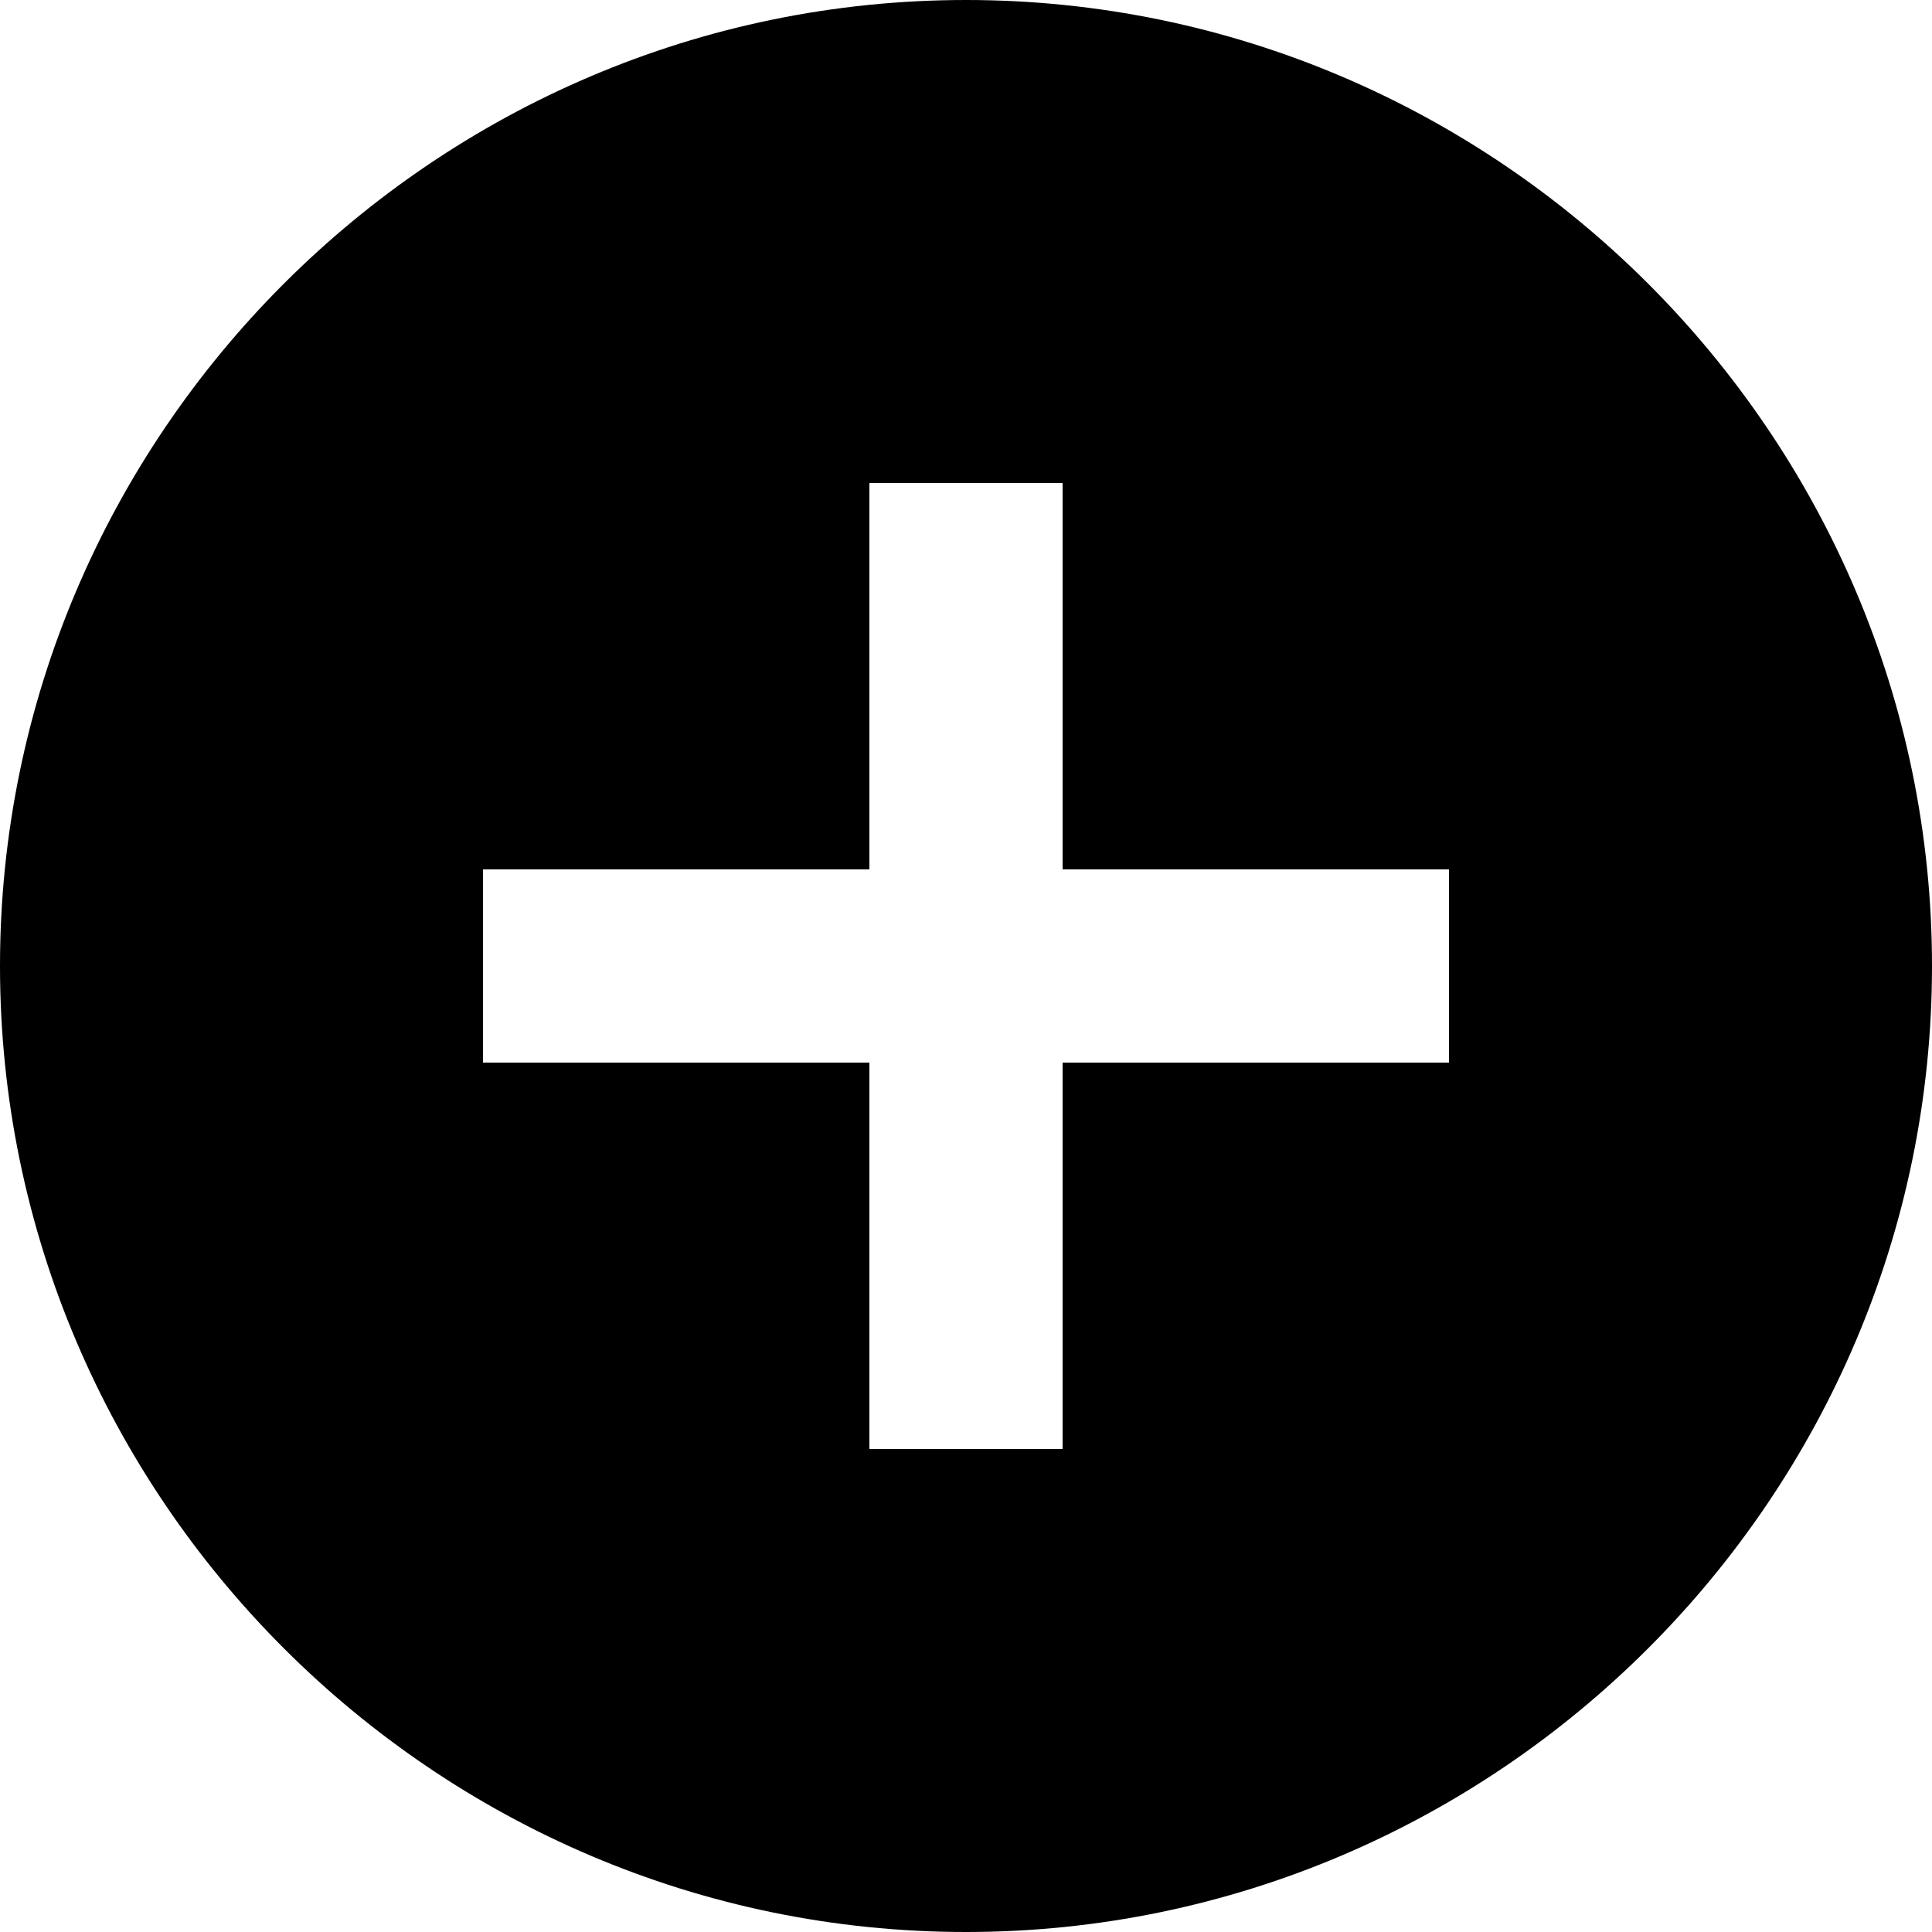
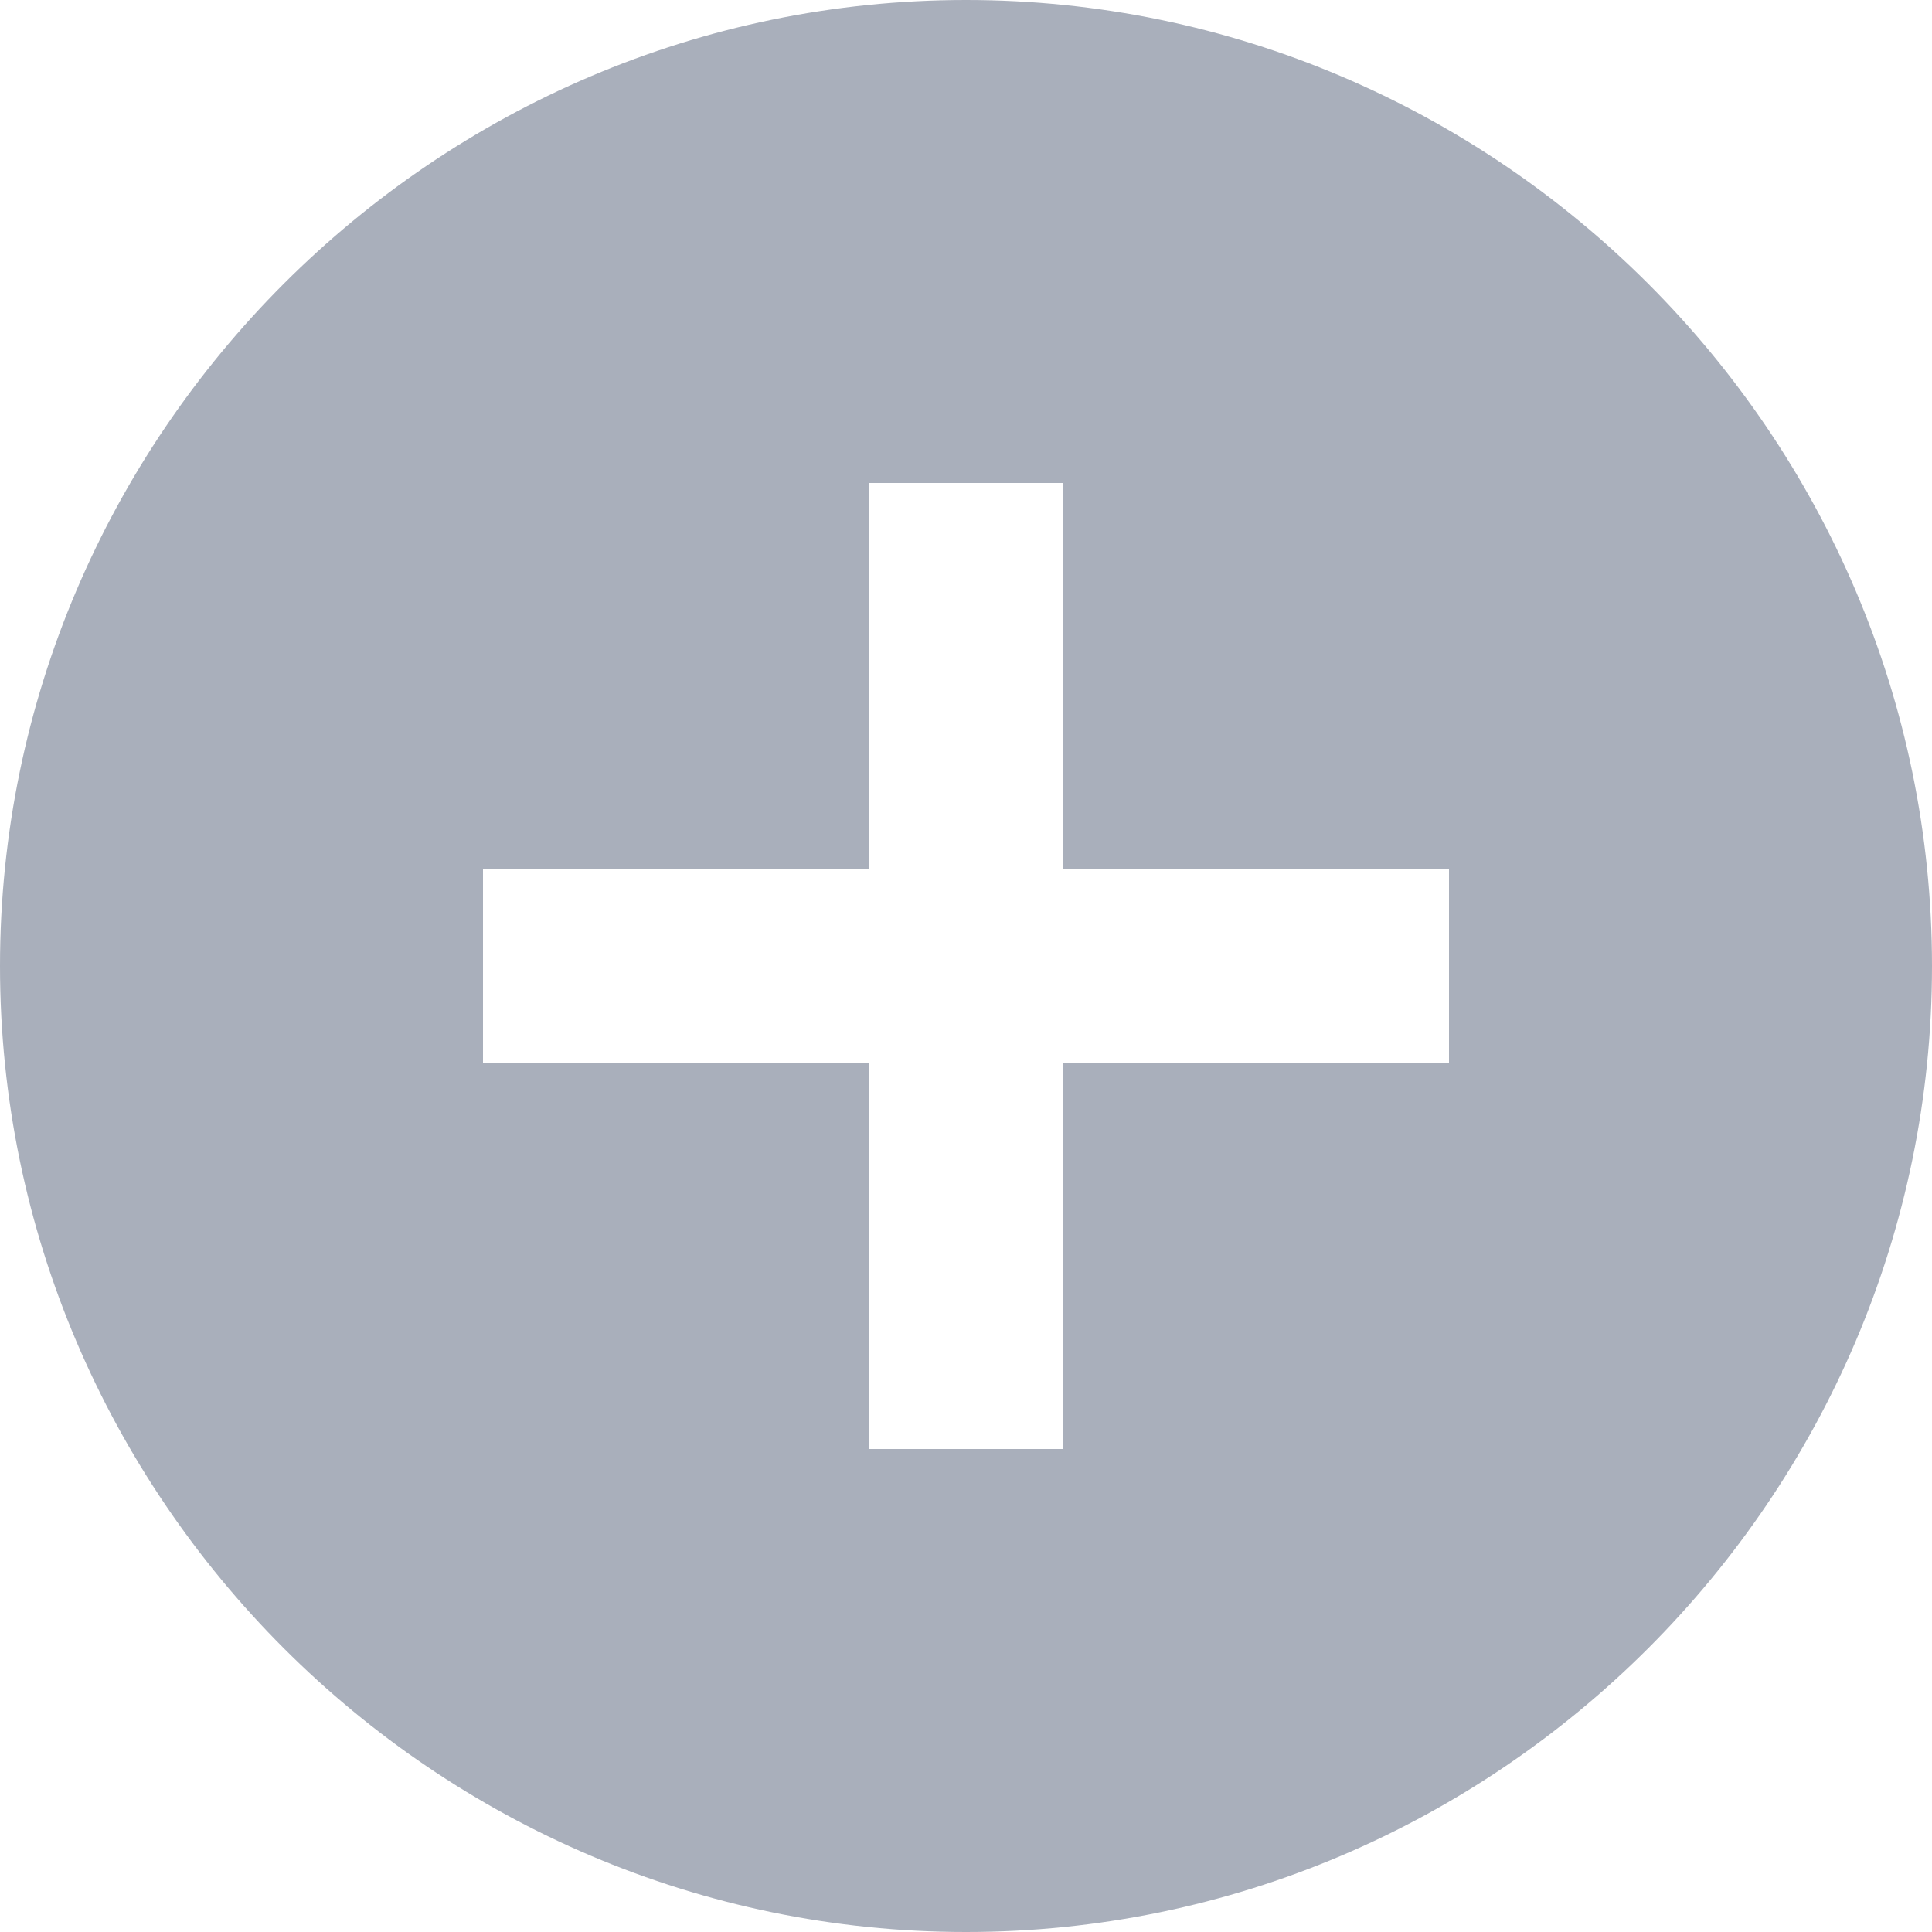
<svg xmlns="http://www.w3.org/2000/svg" version="1.1" id="Capa_1" x="0px" y="0px" width="510px" height="510px" viewBox="0 0 510 510" style="enable-background:new 0 0 510 510;" xml:space="preserve">
  <g>
    <g id="add-circle">
-       <path d="M255,0C114.75,0,0,114.75,0,255s114.75,255,255,255s255-114.75,255-255S395.25,0,255,0z M382.5,280.5h-102v102h-51v-102    h-102v-51h102v-102h51v102h102V280.5z" />
+       <path fill="#A9AFBB" d="M255,0C114.75,0,0,114.75,0,255s114.75,255,255,255s255-114.75,255-255S395.25,0,255,0z M382.5,280.5h-102v102h-51v-102    h-102v-51h102v-102h51v102h102V280.5z" />
    </g>
  </g>
  <g>
</g>
  <g>
</g>
  <g>
</g>
  <g>
</g>
  <g>
</g>
  <g>
</g>
  <g>
</g>
  <g>
</g>
  <g>
</g>
  <g>
</g>
  <g>
</g>
  <g>
</g>
  <g>
</g>
  <g>
</g>
  <g>
</g>
</svg>
